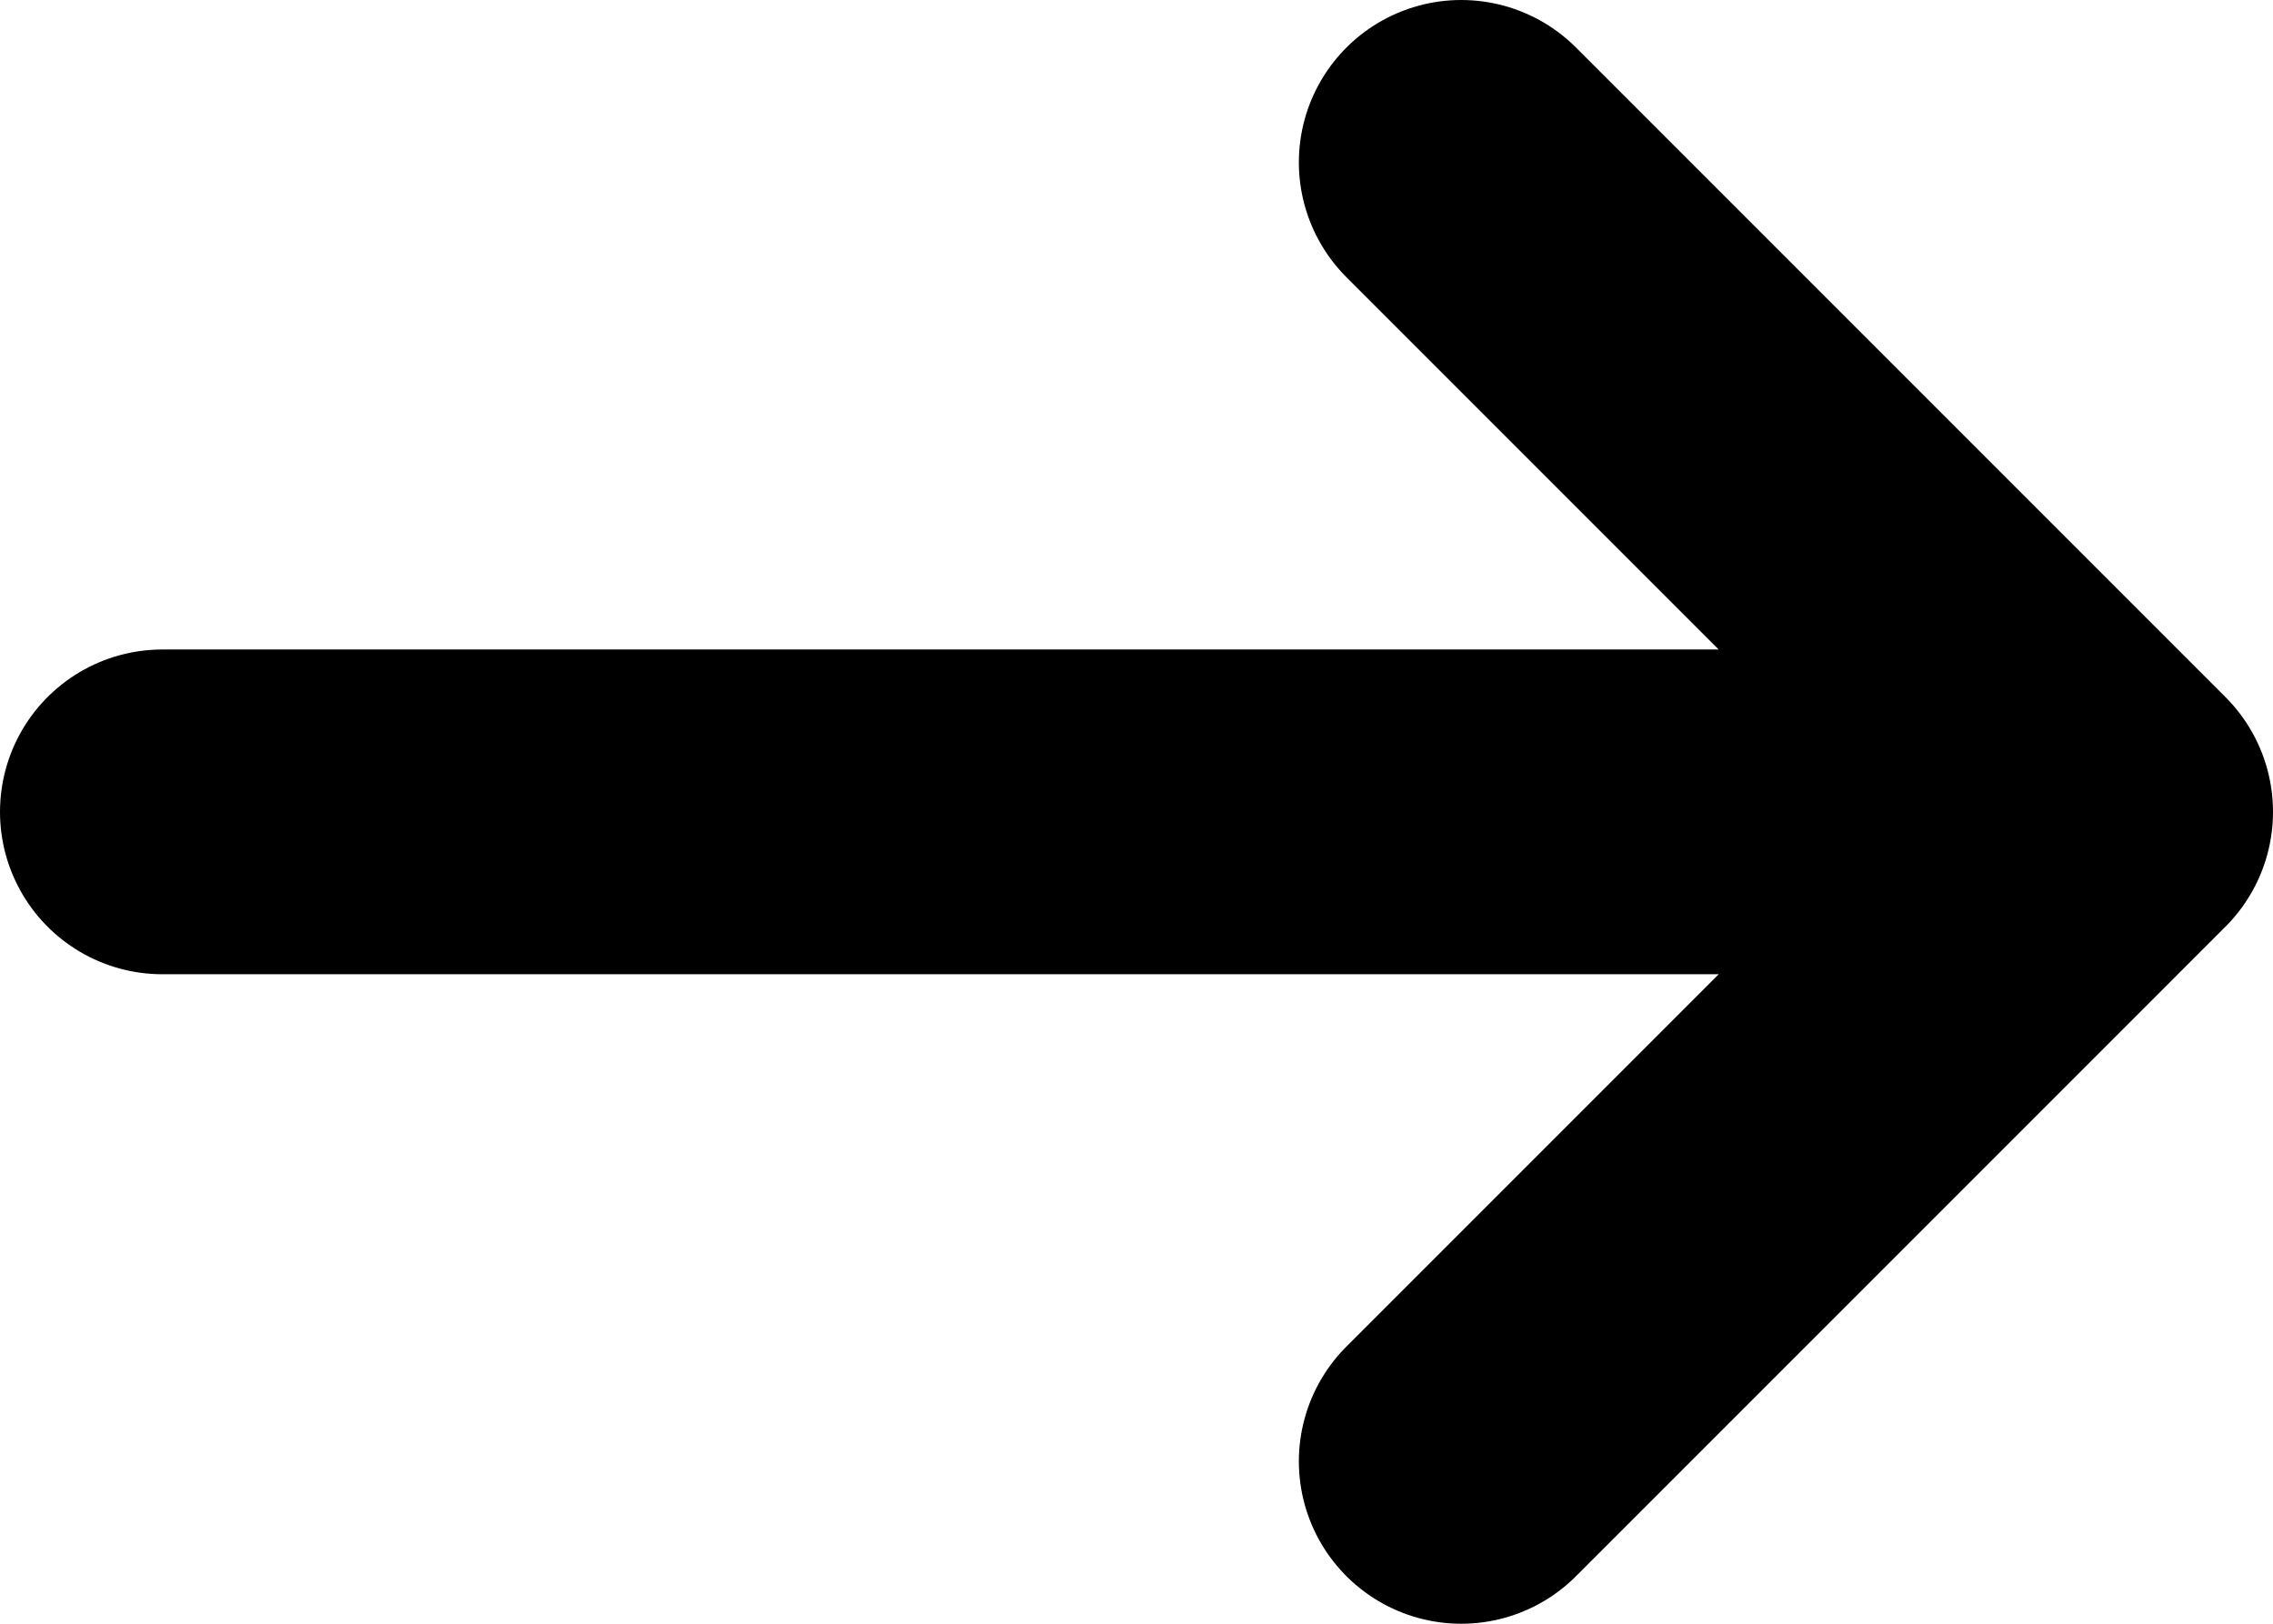
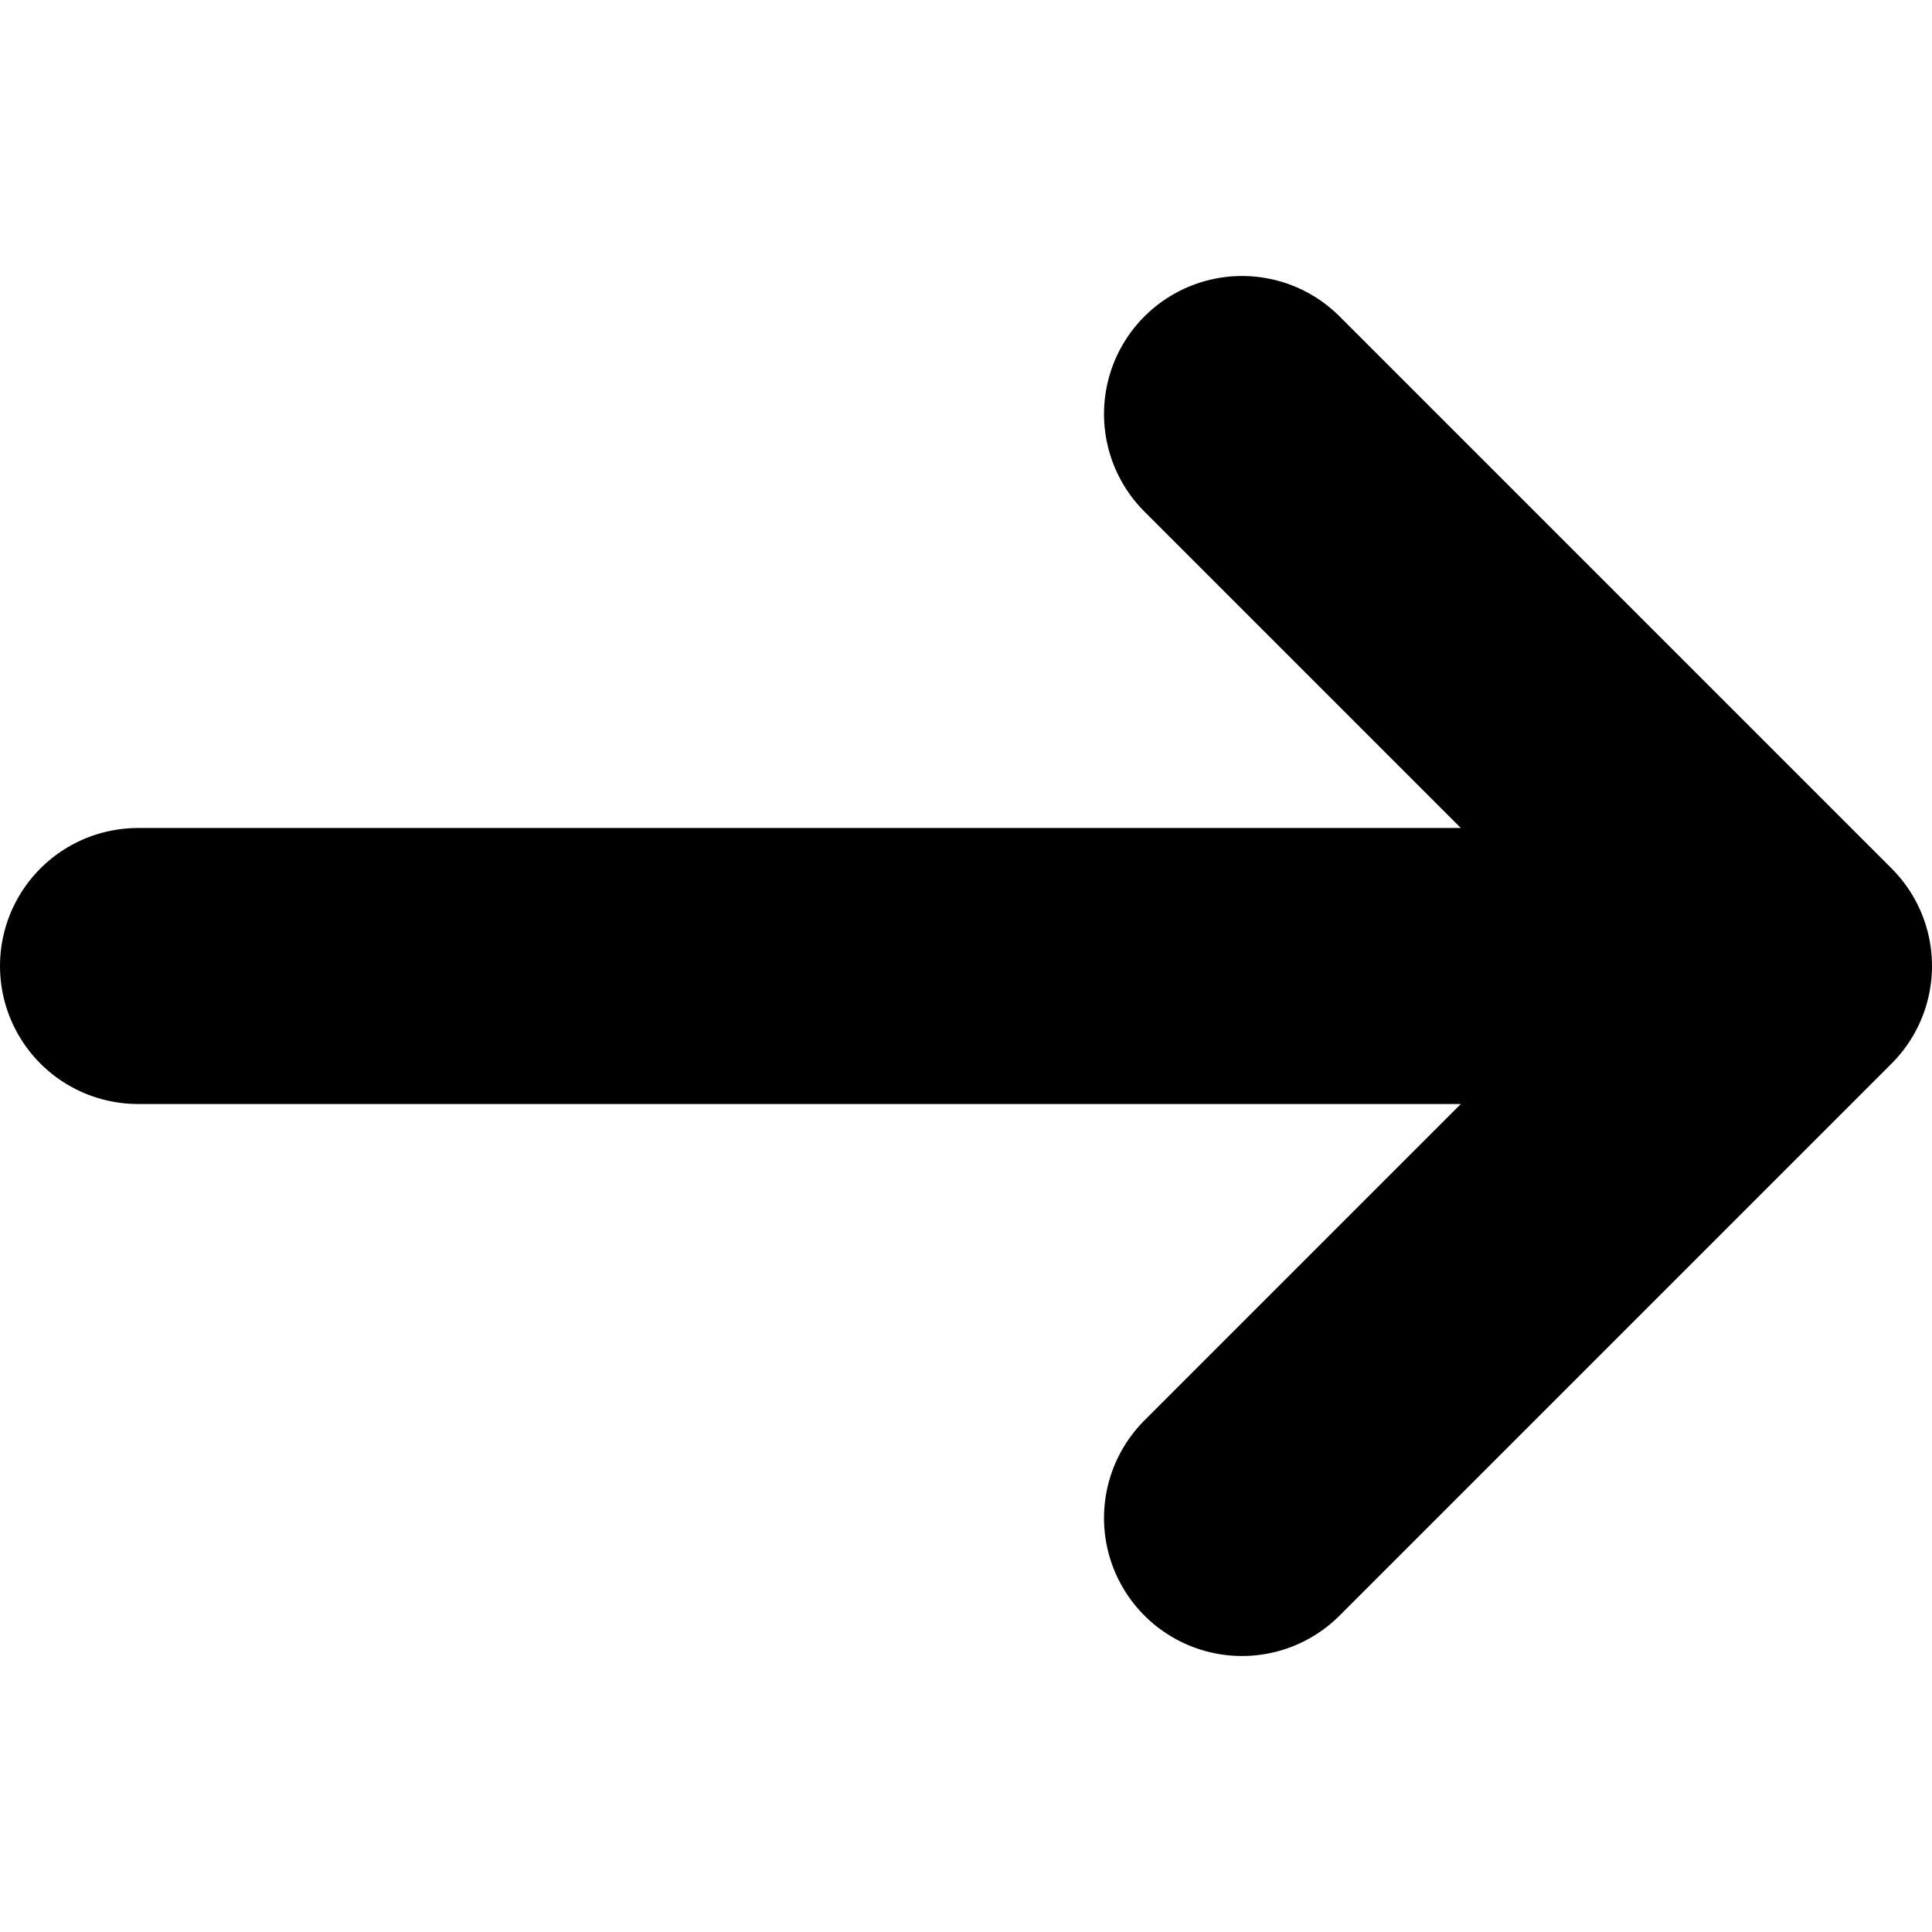
- <svg xmlns="http://www.w3.org/2000/svg" class="w-4 h-4" aria-hidden="true" fill="none" viewBox="0 0 14 10">
+ <svg xmlns="http://www.w3.org/2000/svg" width="24" height="24" aria-hidden="true" fill="none" viewBox="0 0 14 10">
  <path stroke="currentColor" stroke-linecap="round" stroke-linejoin="round" stroke-width="2" d="M1 5h12m0 0L9 1m4 4L9 9" />
</svg>
